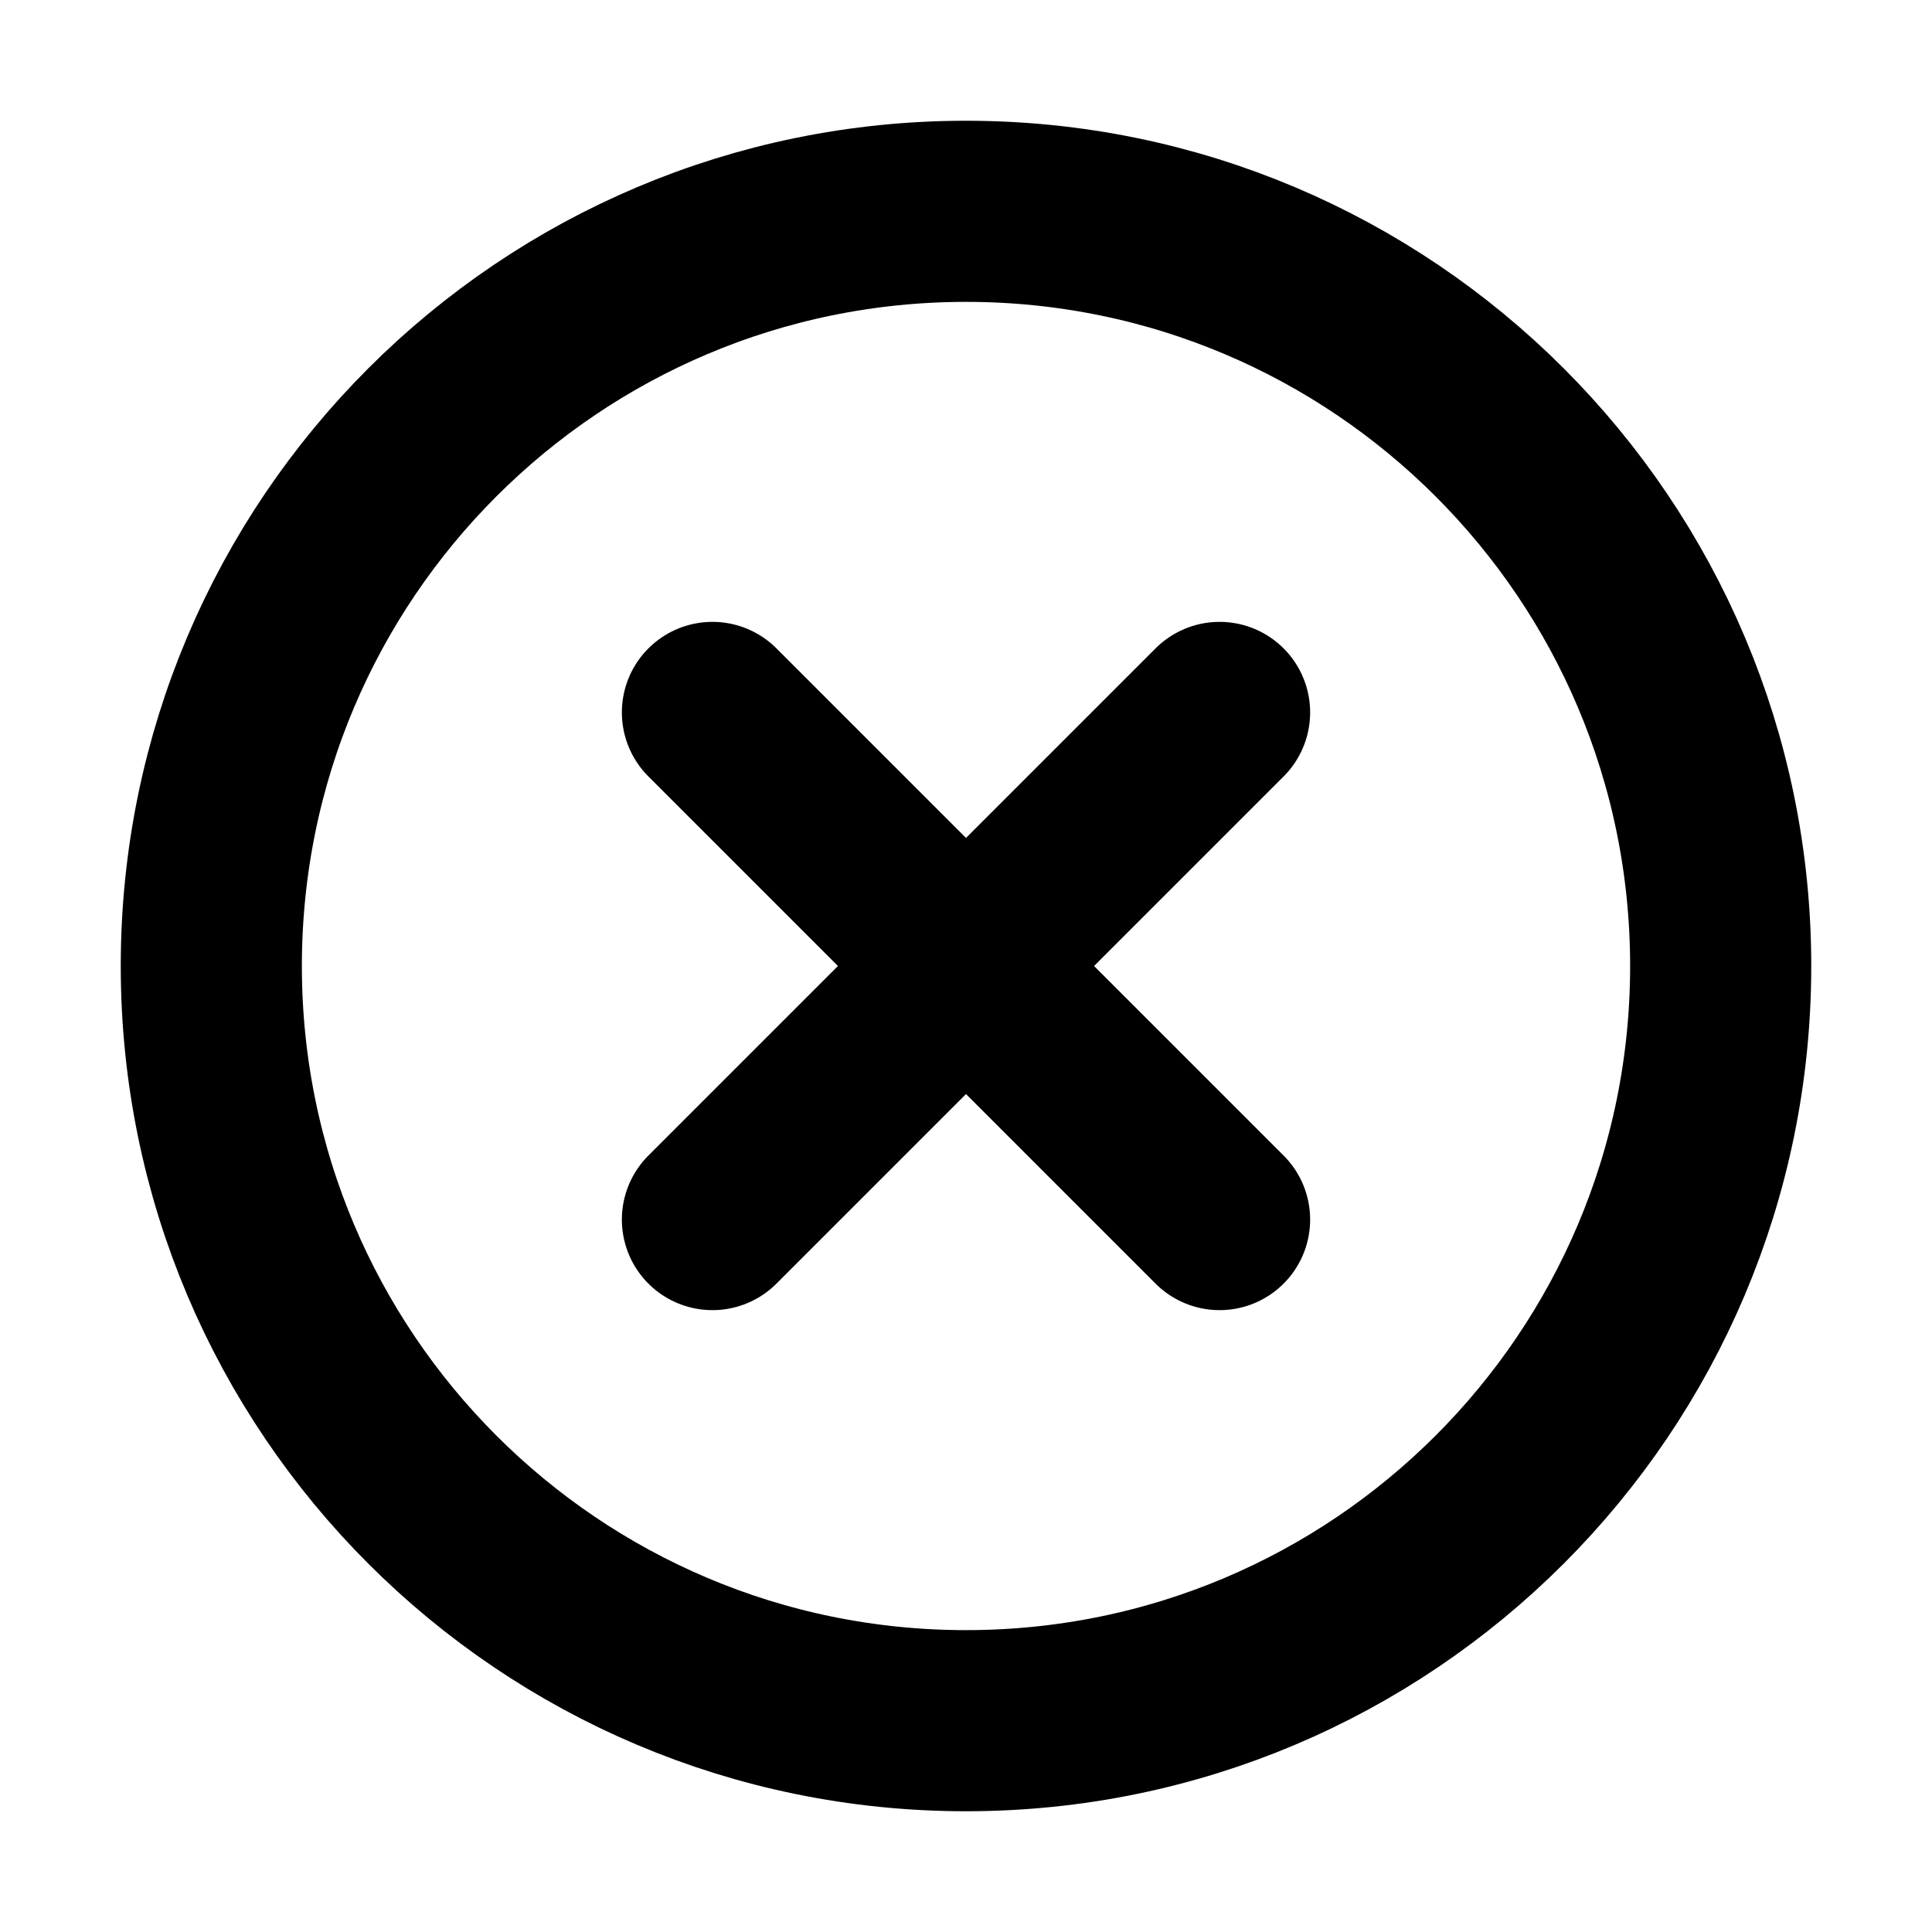
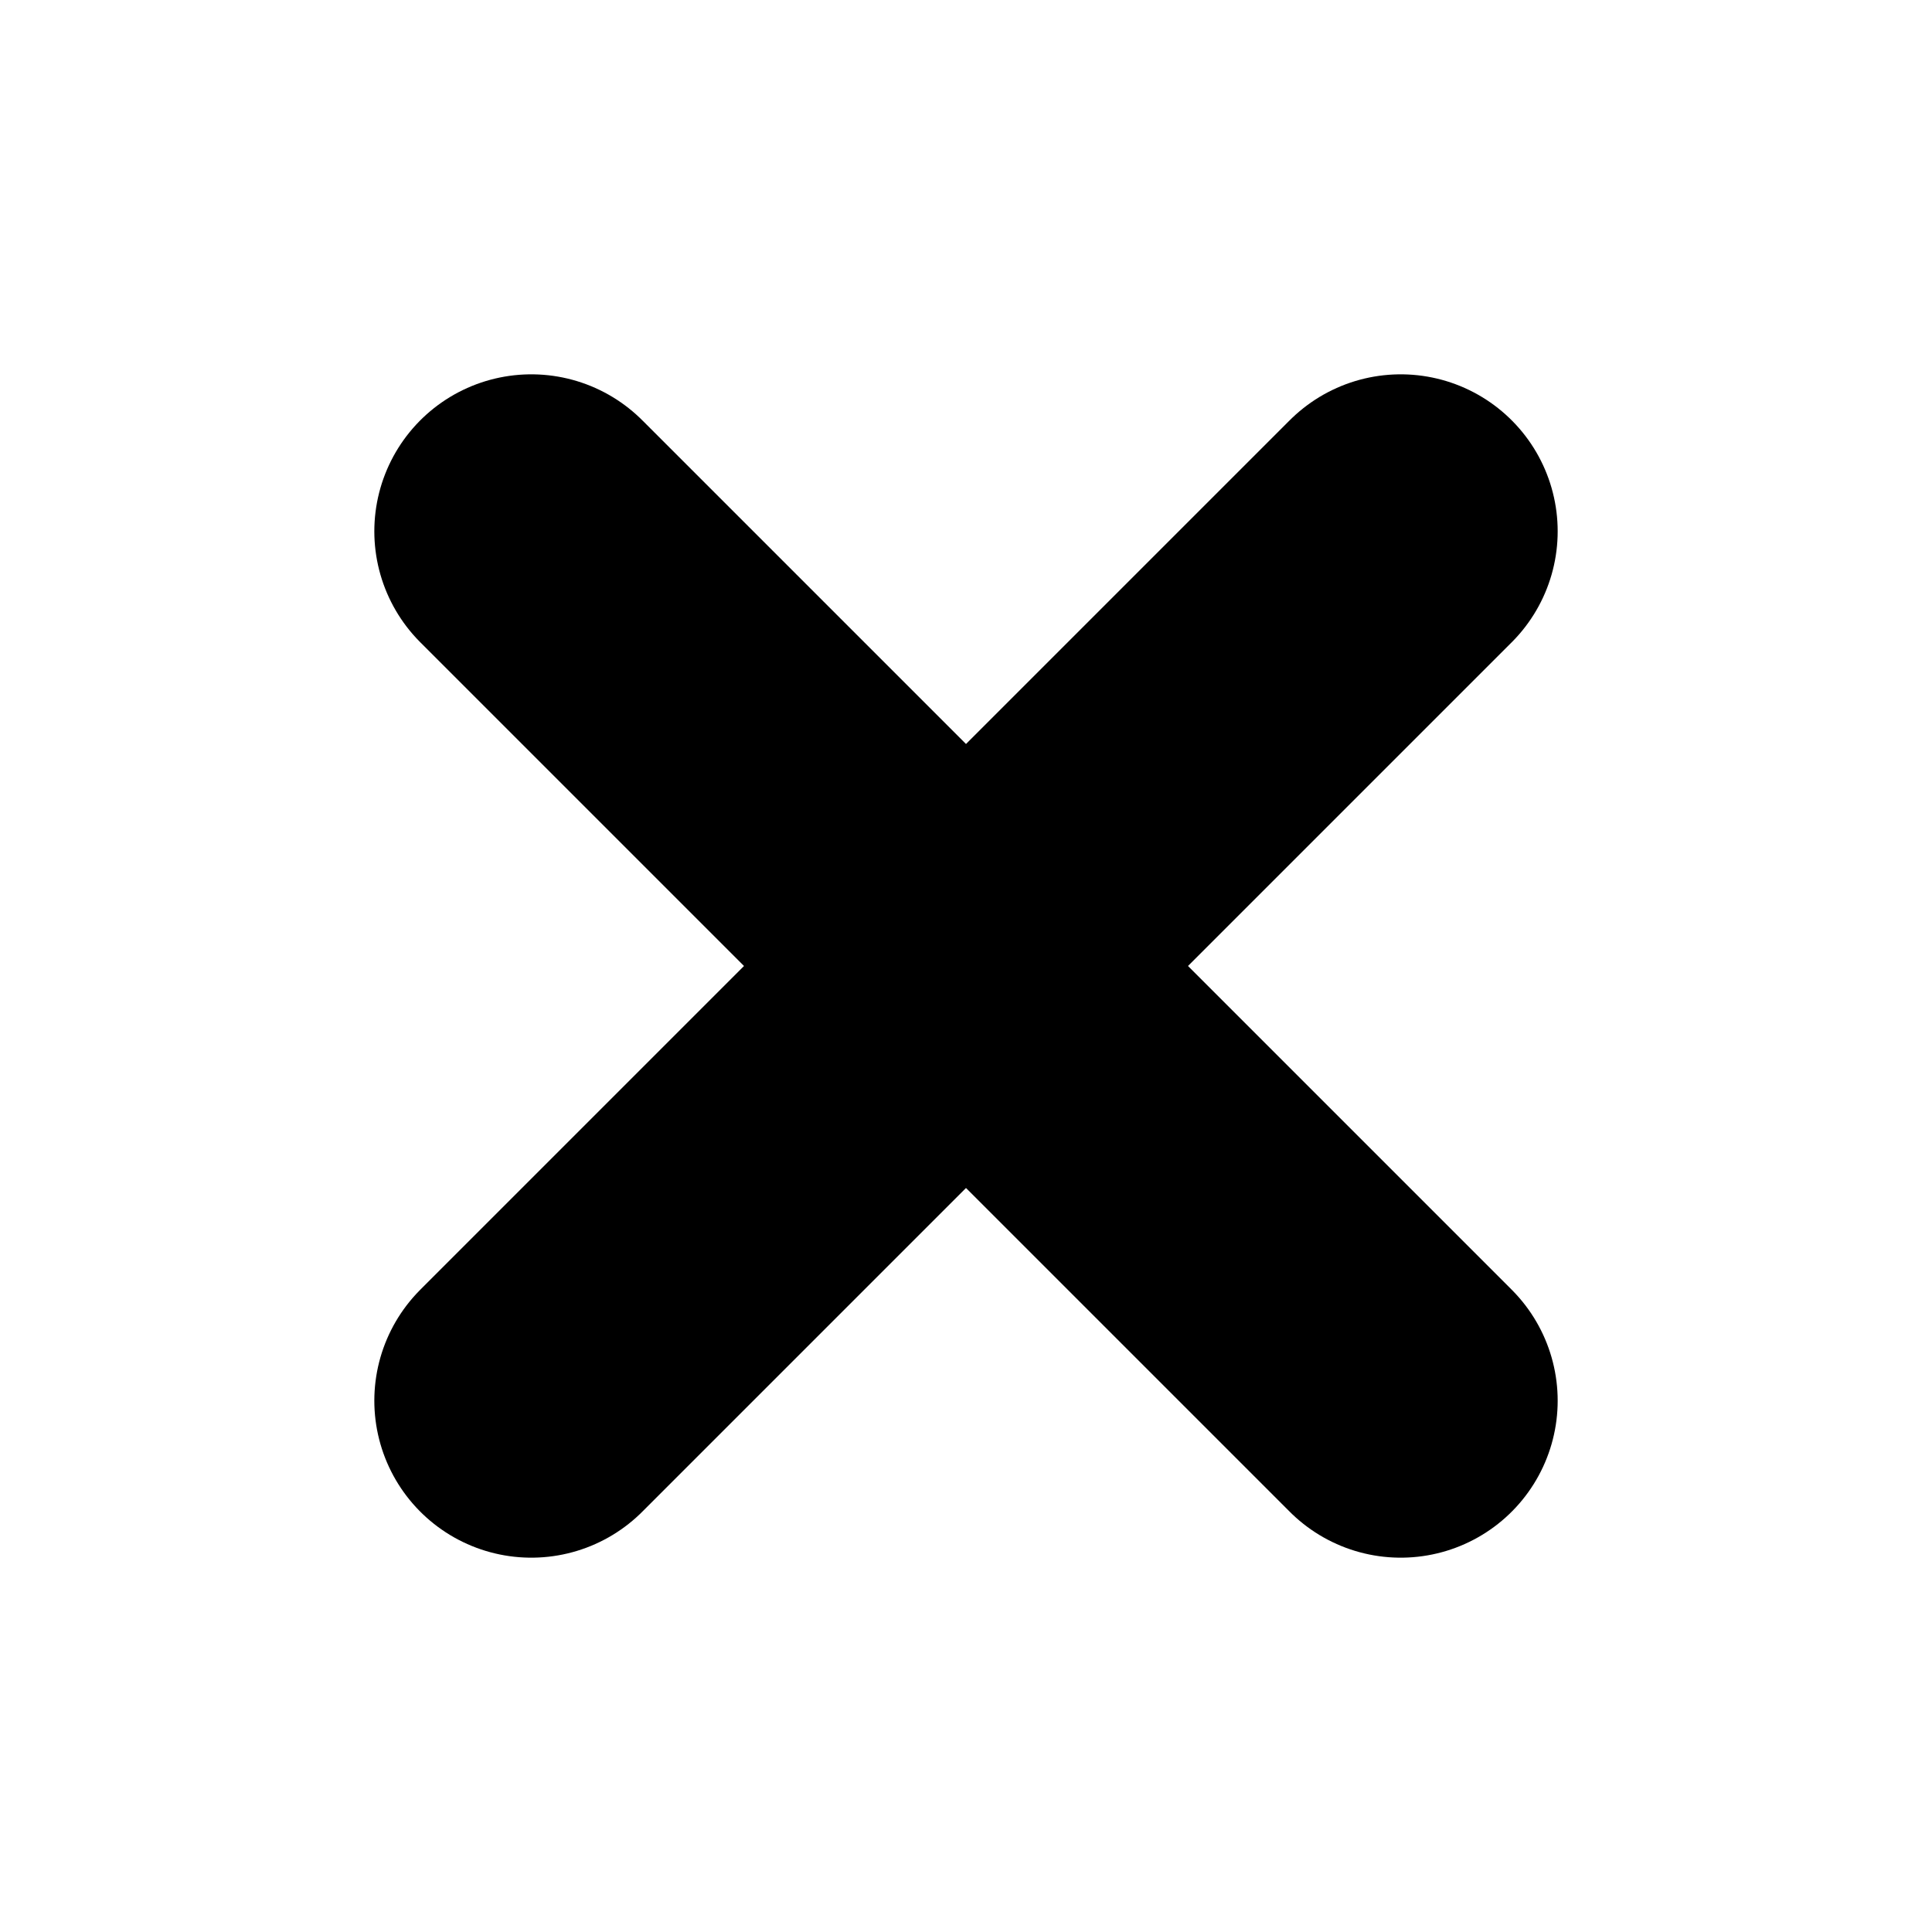
- <svg xmlns="http://www.w3.org/2000/svg" viewBox="0 0 16 16" width="16" height="16" fill="none" stroke="currentColor" stroke-width="1.5" stroke-linecap="round" stroke-linejoin="round" aria-hidden="true">
-   <circle cx="8" cy="8" r="6.25" />
-   <path d="M5.9 5.9l4.2 4.2M10.1 5.9l-4.2 4.2" />
+ <svg xmlns="http://www.w3.org/2000/svg" viewBox="0 0 16 16" width="16" height="16" aria-hidden="true">
+   <path d="M4.4 4.4l7.2 7.2M11.6 4.4l-7.2 7.2" fill="none" stroke="currentColor" stroke-width="2.6" stroke-linecap="round" />
</svg>
